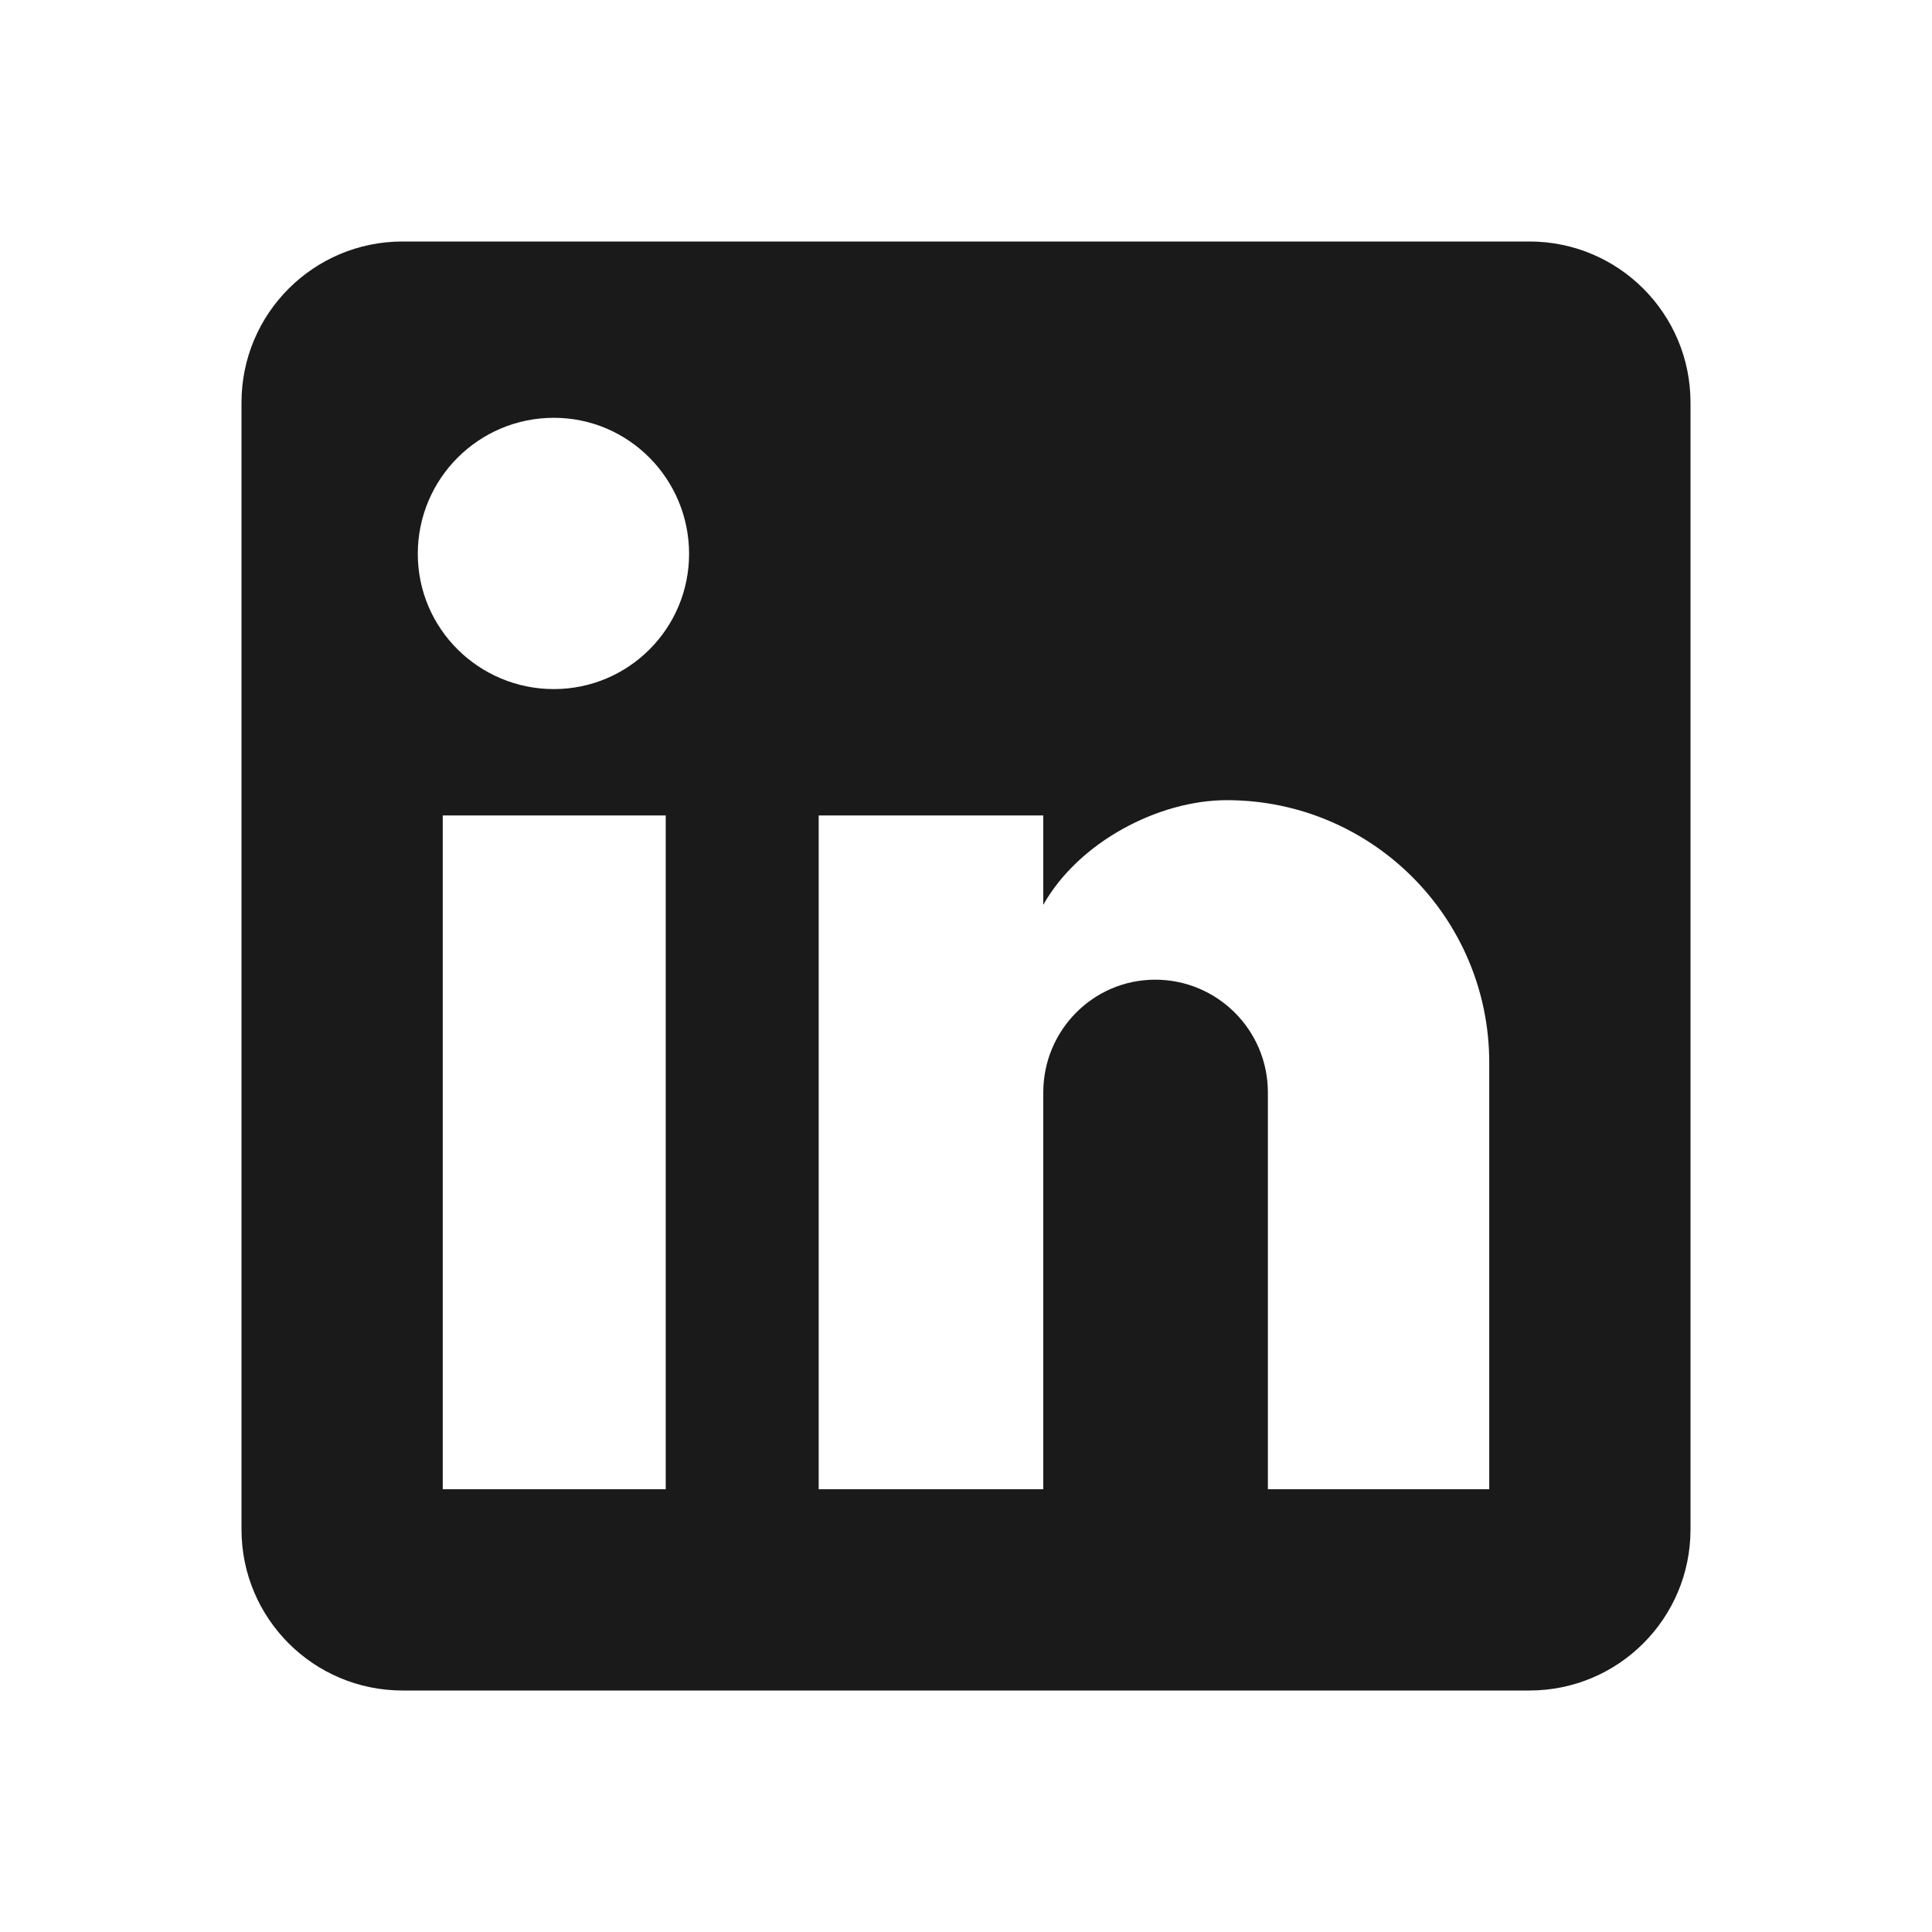
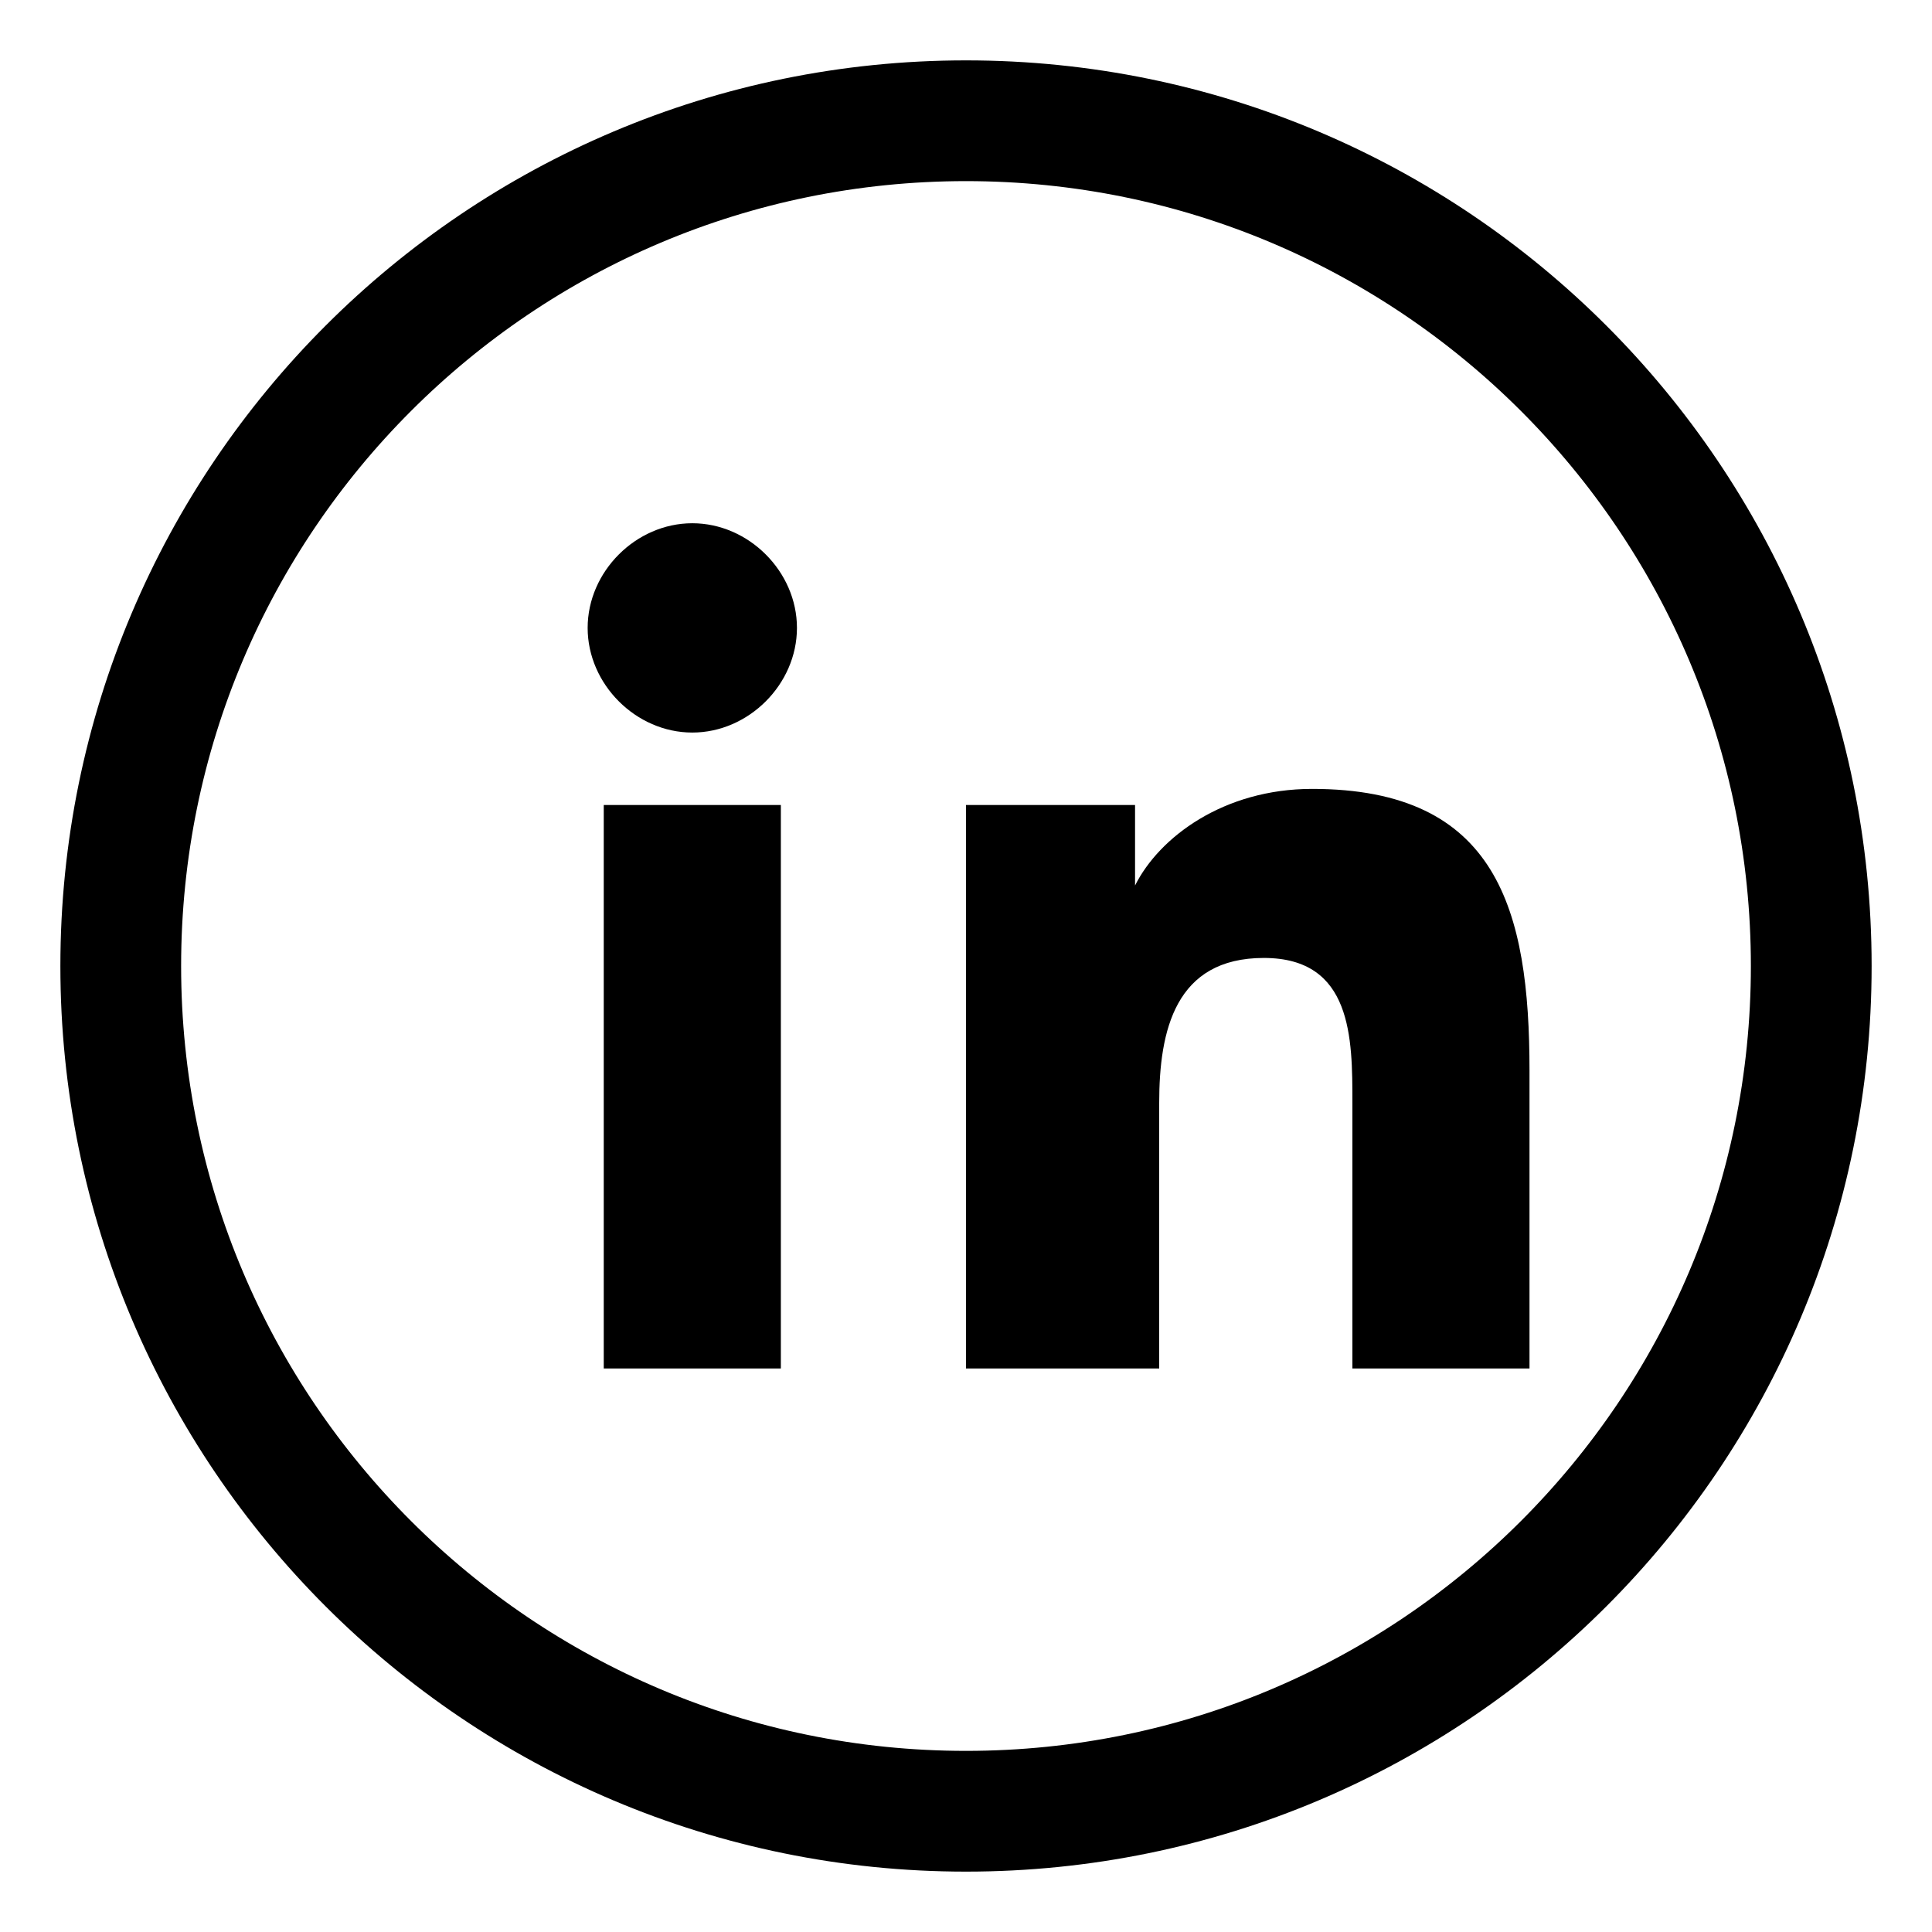
- <svg xmlns="http://www.w3.org/2000/svg" viewBox="0 0 24 24" width="24" height="24" fill="#1a1a1a">
-   <path d="M19 3a2 2 0 0 1 2 2v14a2 2 0 0 1-2 2H5a2 2 0 0 1-2-2V5a2 2 0 0 1 2-2h14m-.5 15.5v-5.3a3.26 3.26 0 0 0-3.26-3.26c-.85 0-1.84.52-2.28 1.3v-1.11h-2.79v8.37h2.79v-4.93c0-.77.62-1.4 1.39-1.4a1.4 1.4 0 0 1 1.4 1.4v4.93h2.75M6.88 8.56a1.68 1.68 0 0 0 1.68-1.68c0-.93-.75-1.69-1.68-1.69a1.69 1.69 0 0 0-1.69 1.69c0 .93.76 1.68 1.69 1.68m1.39 9.94v-8.37H5.5v8.37h2.77z" />
+ <svg xmlns="http://www.w3.org/2000/svg" viewBox="0 0 24 24" width="24" height="24" fill="none">
+   <circle cx="12" cy="12" r="10.5" stroke="#000000" stroke-width="1.5" fill="none" />
+   <path d="M7.5 10h2.2v7H7.5v-7zm1.1-3.5c.7 0 1.3.6 1.3 1.3 0 .7-.6 1.3-1.3 1.3s-1.3-.6-1.3-1.3c0-.7.6-1.3 1.3-1.3zm3.4 3.5h2.1v1c.3-.6 1.1-1.2 2.2-1.2 2.3 0 2.7 1.5 2.7 3.5V17h-2.2v-3.3c0-.8 0-1.8-1.1-1.8s-1.3.9-1.3 1.8V17H12v-7z" fill="#000000" />
</svg>
